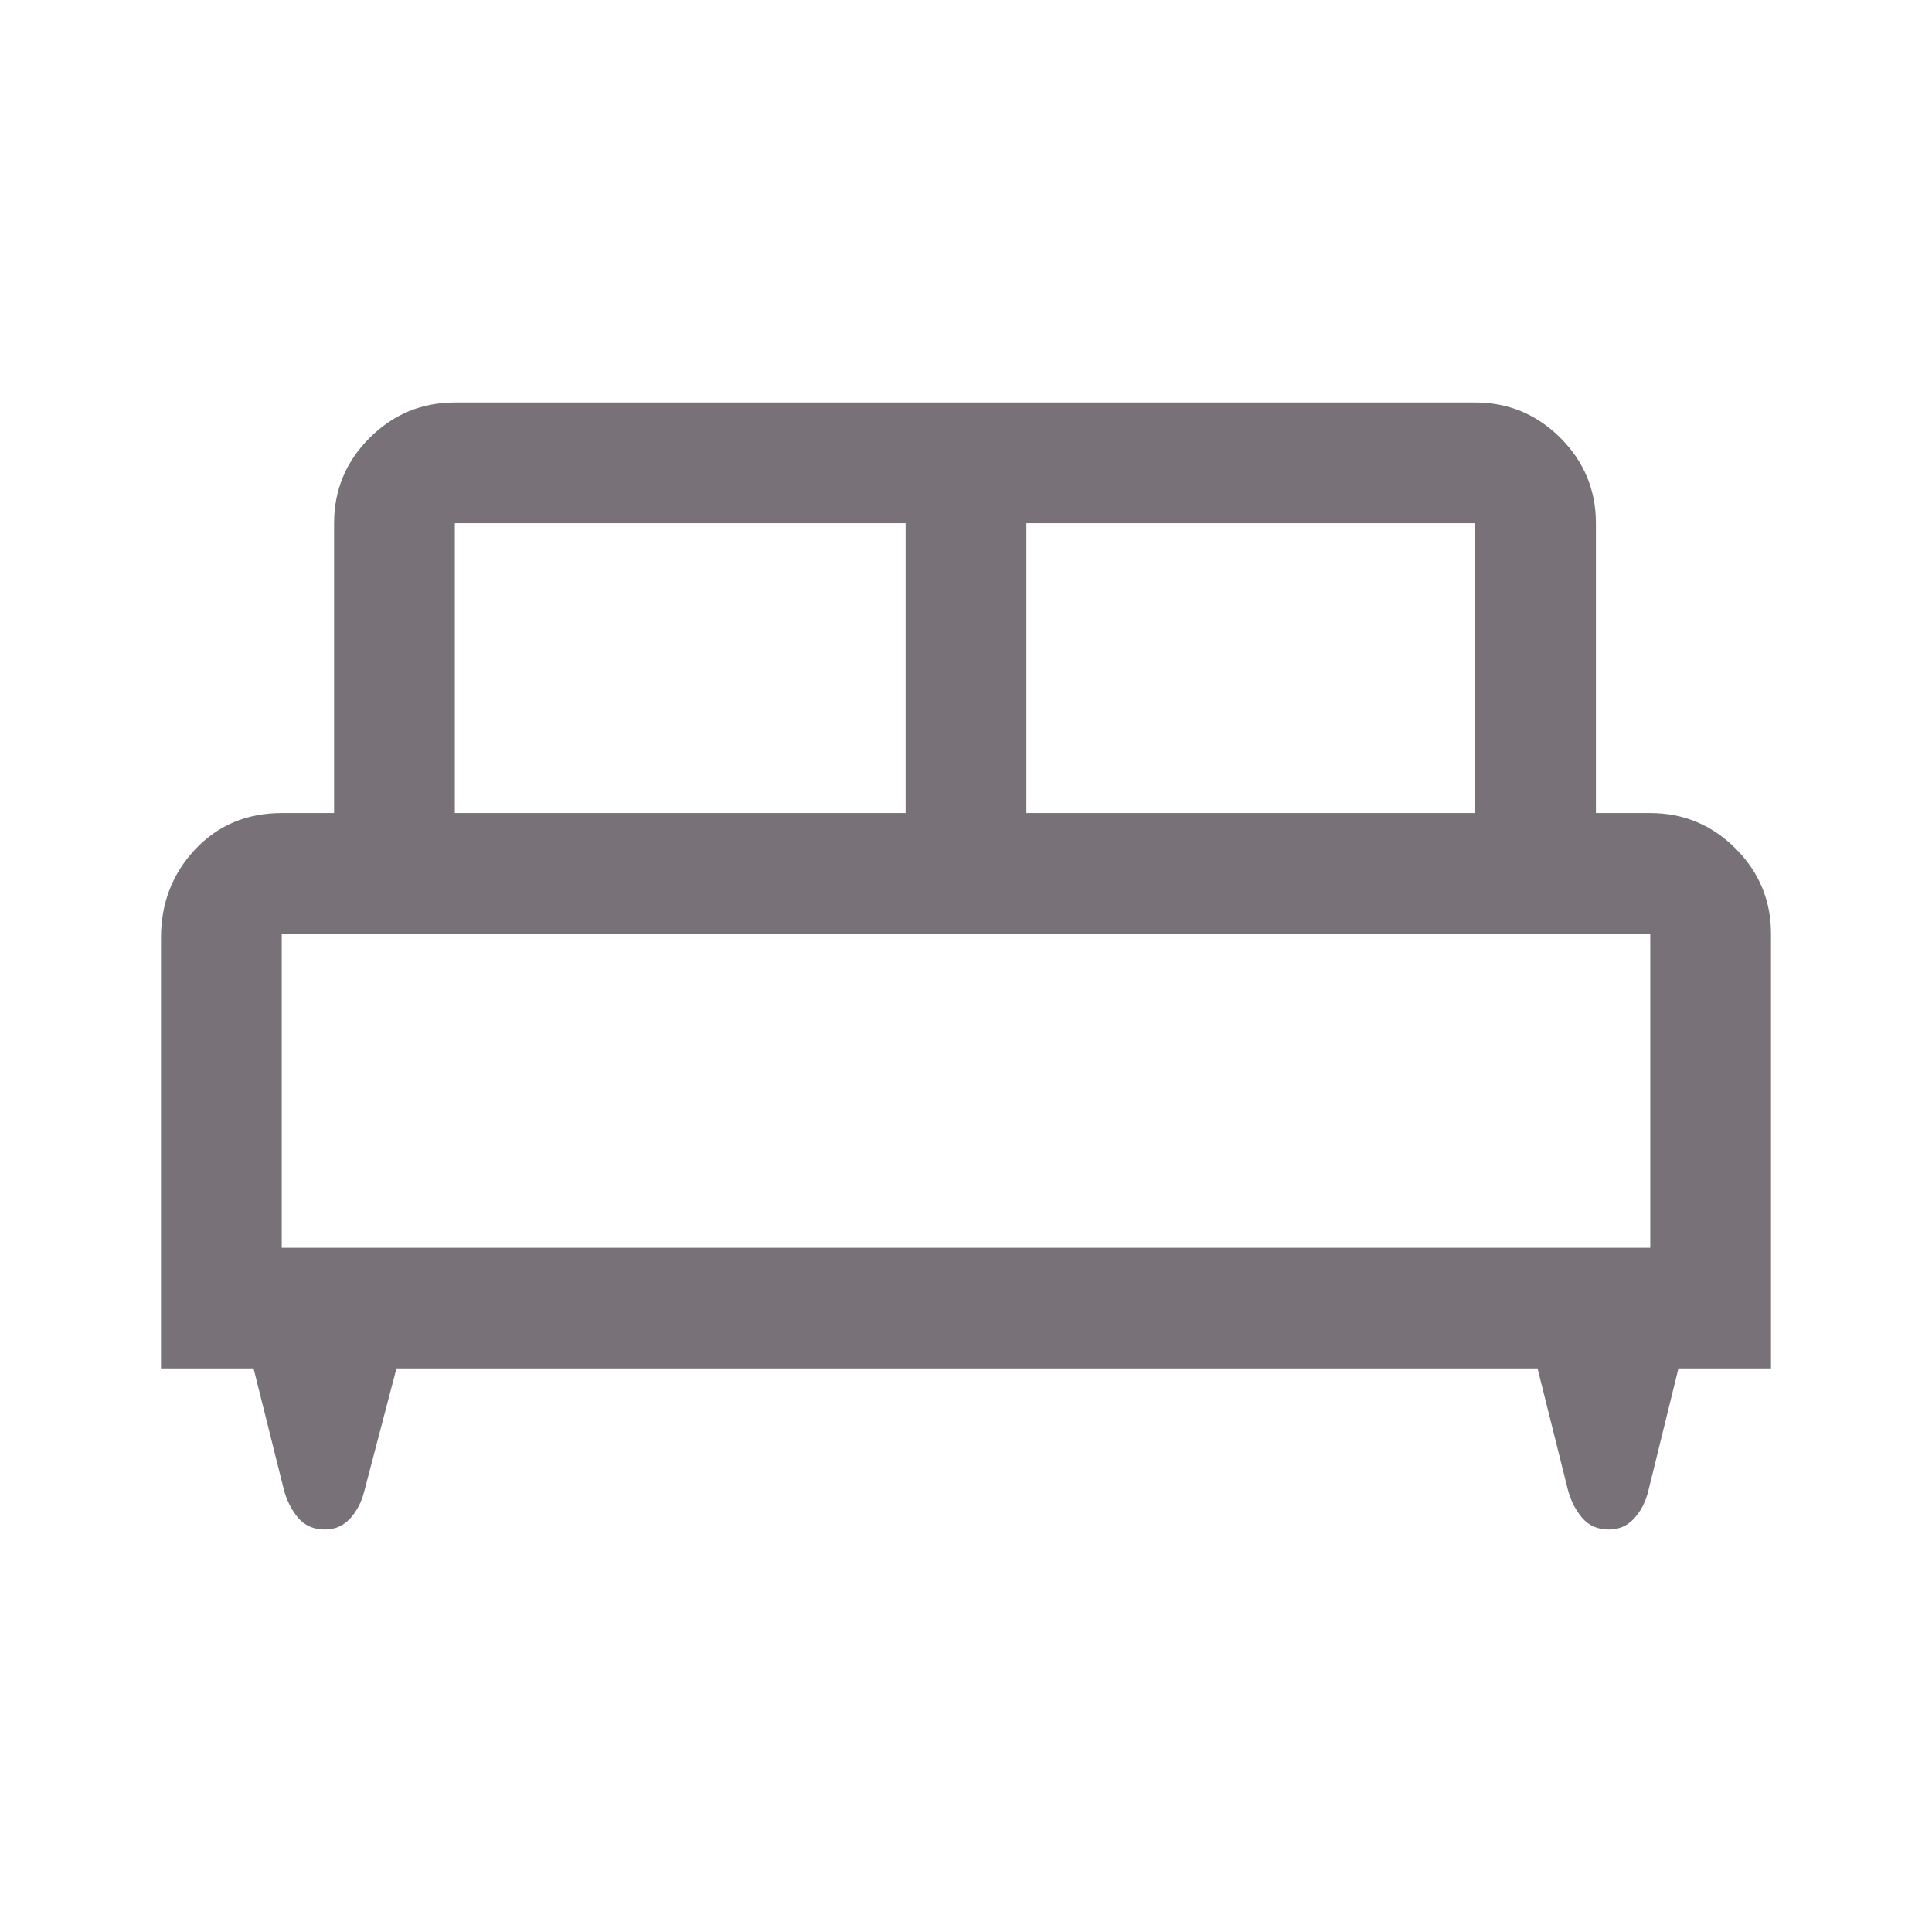
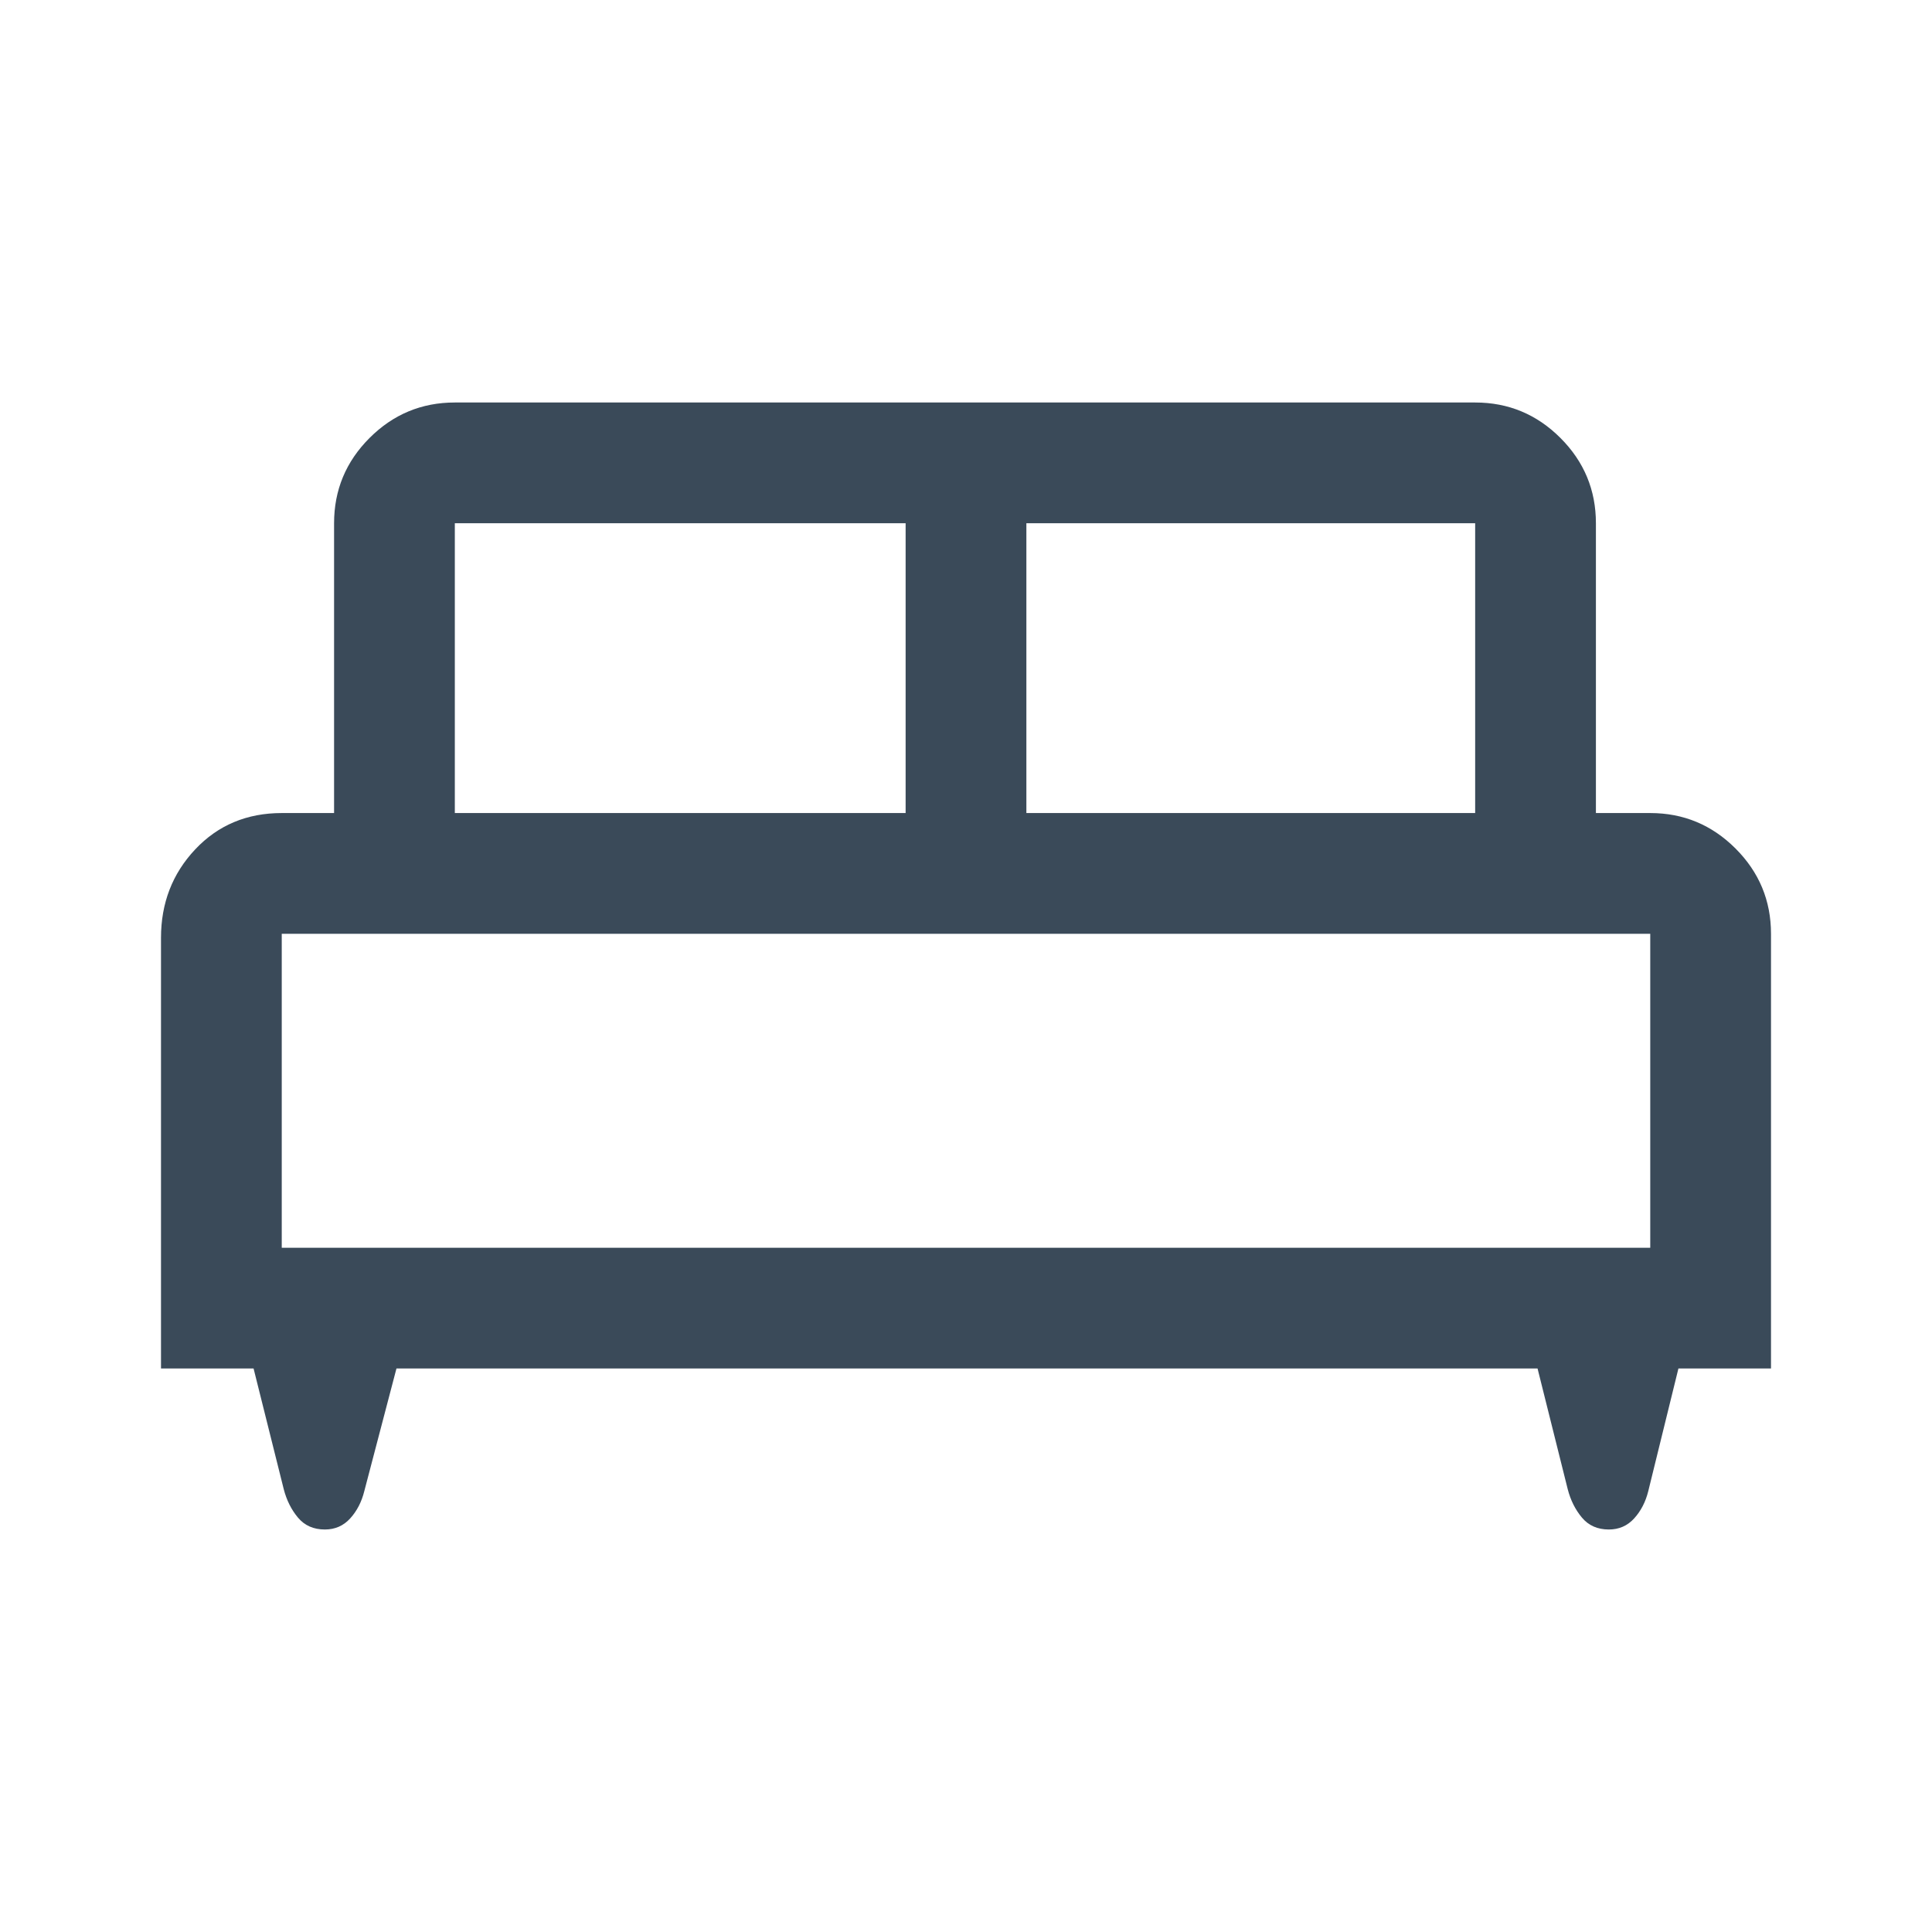
- <svg xmlns="http://www.w3.org/2000/svg" fill="#787278" height="19" viewBox="0 96 960 960" width="19">
+ <svg xmlns="http://www.w3.org/2000/svg" fill="#3a4a59" height="19" viewBox="0 96 960 960" width="19">
  <path d="M80 776V562q0-25.899 17-43.949Q114 500 140 500h26V356q0-24.75 17.625-42.375T226 296h507q24.75 0 42.375 17.625T793 356v144h27q24.75 0 42.375 17.625T880 560v216h-46l-15 61q-2 8-7 13.5t-12.579 5.5q-8.421 0-13.362-5.909Q781.118 844.182 779 836l-15-60H197l-16 61q-2 8-7 13.5t-12.579 5.5q-8.421 0-13.362-5.909Q143.118 844.182 141 836l-15-60H80Zm430-276h223V356H510v144Zm-284 0h224V356H226v144Zm-86 216h680V560H140v156Zm680 0H140h680Z" />
</svg>
